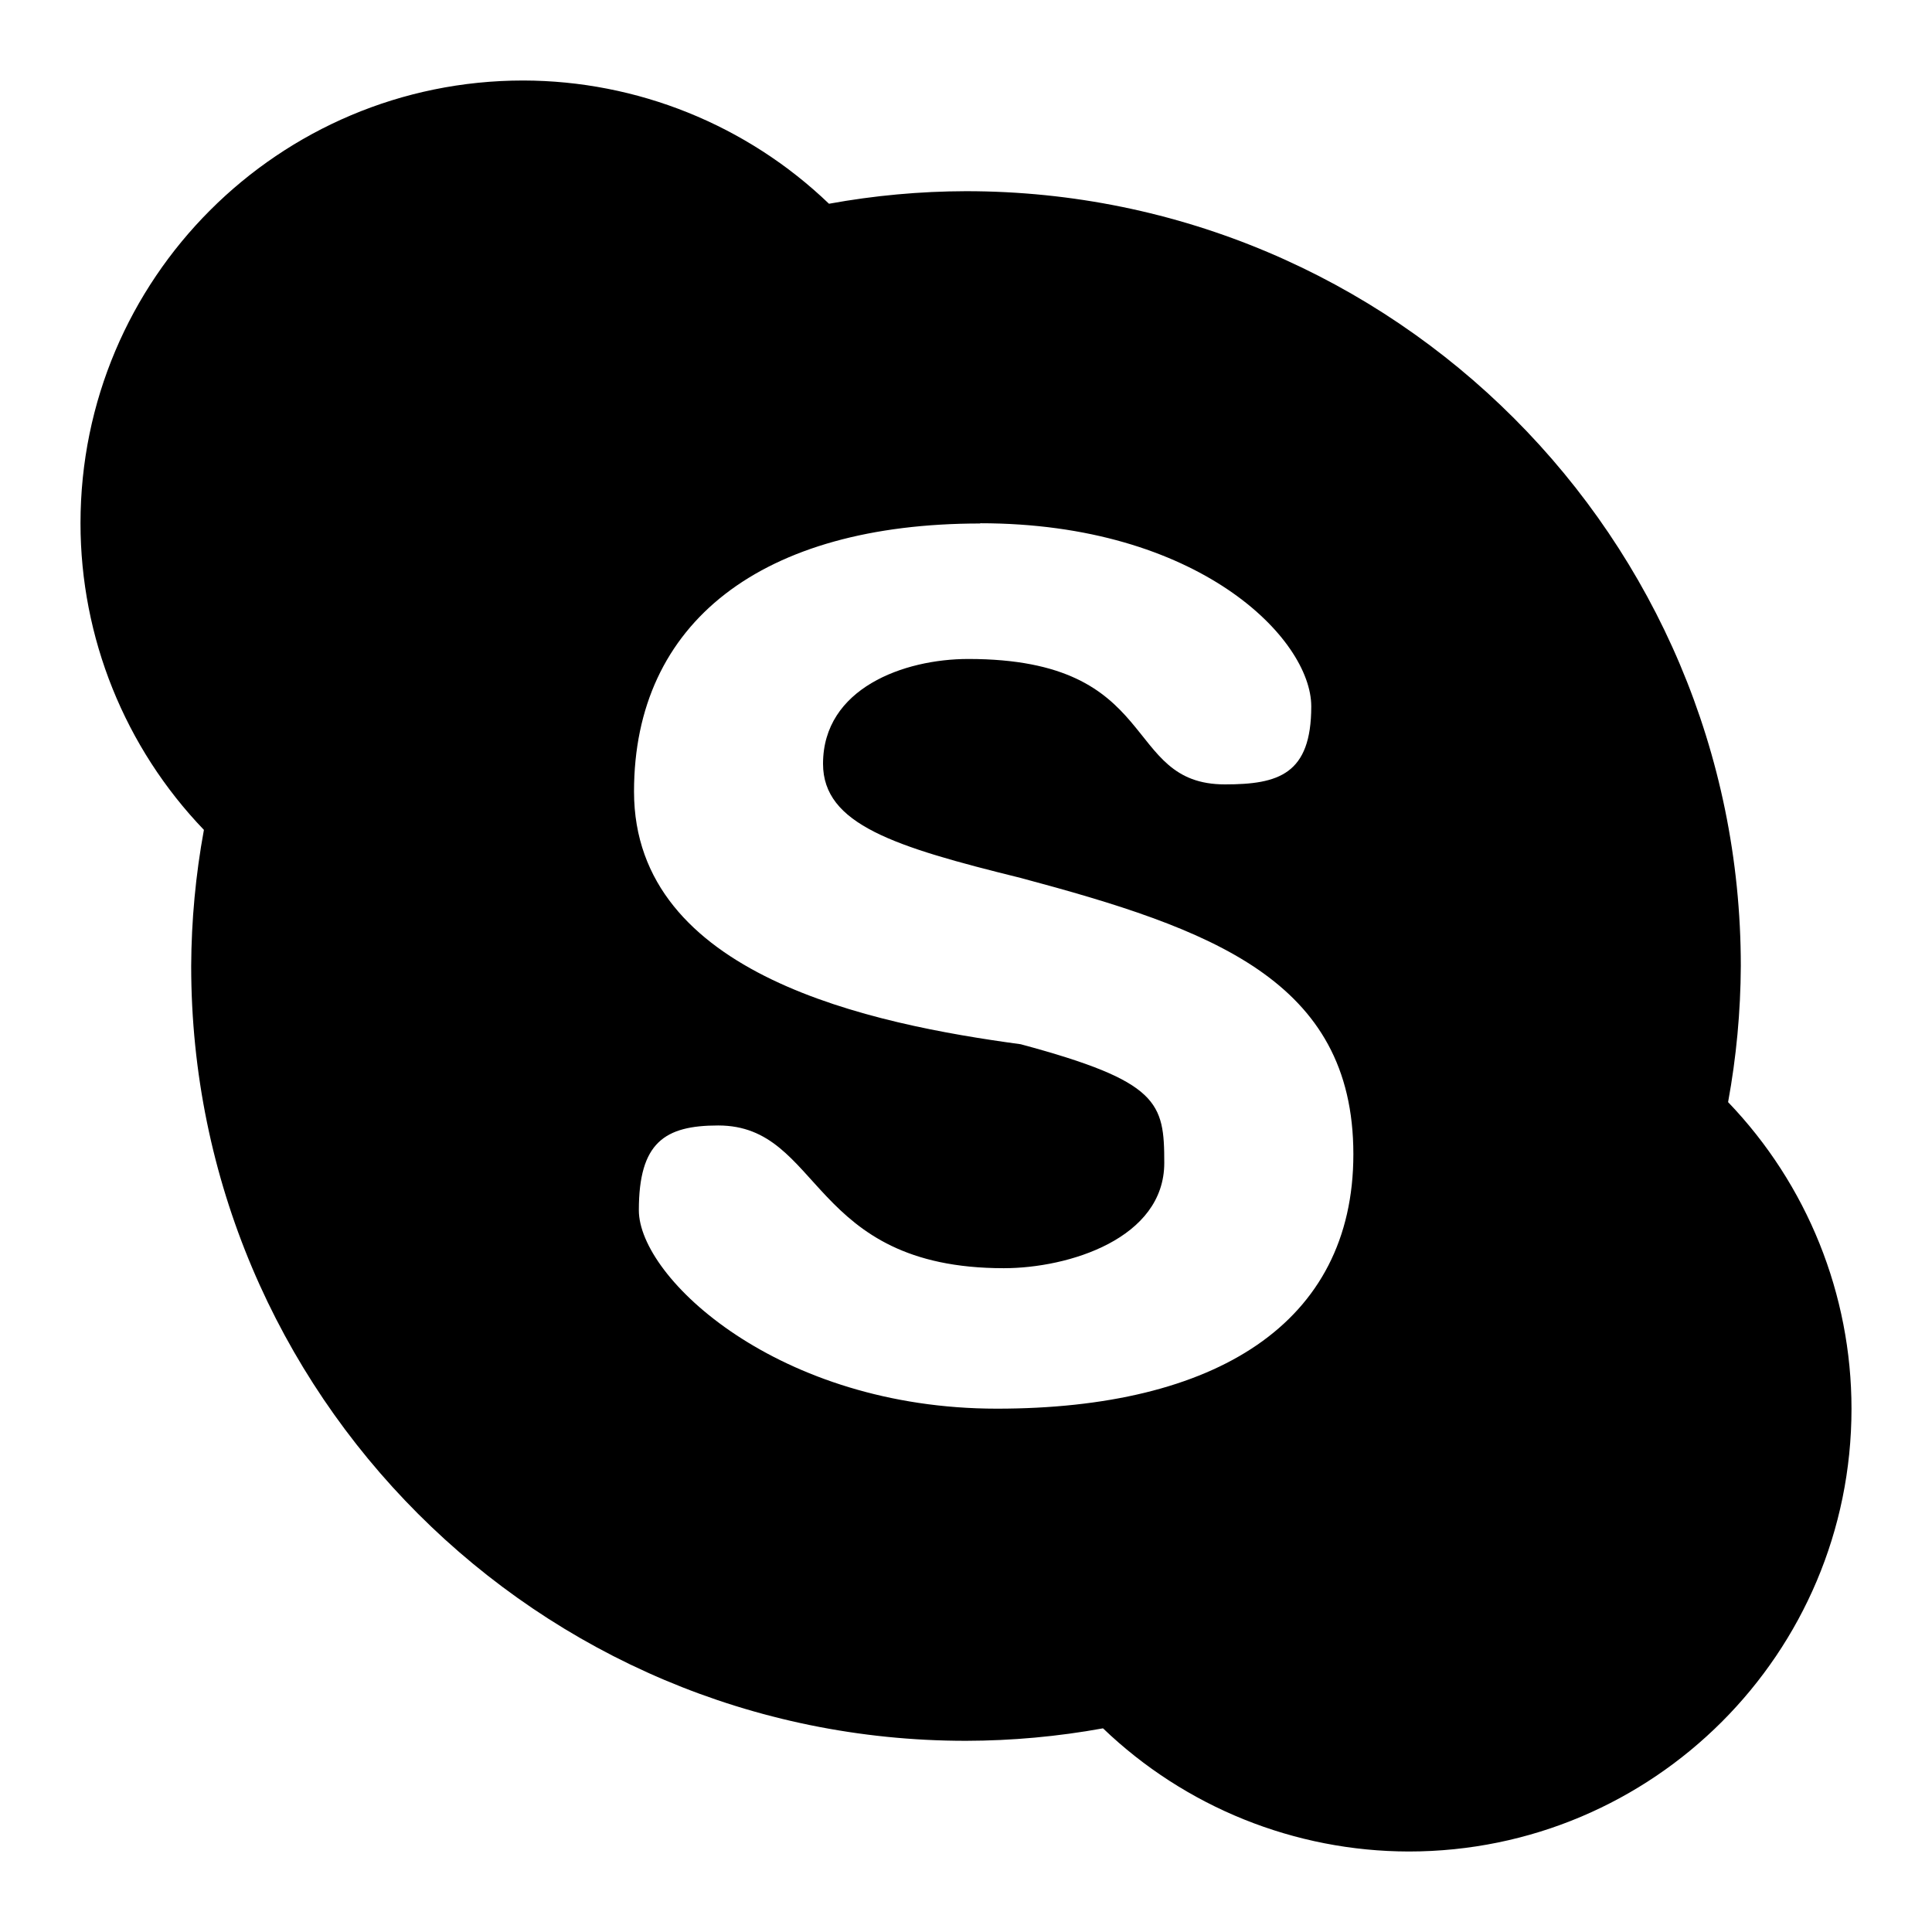
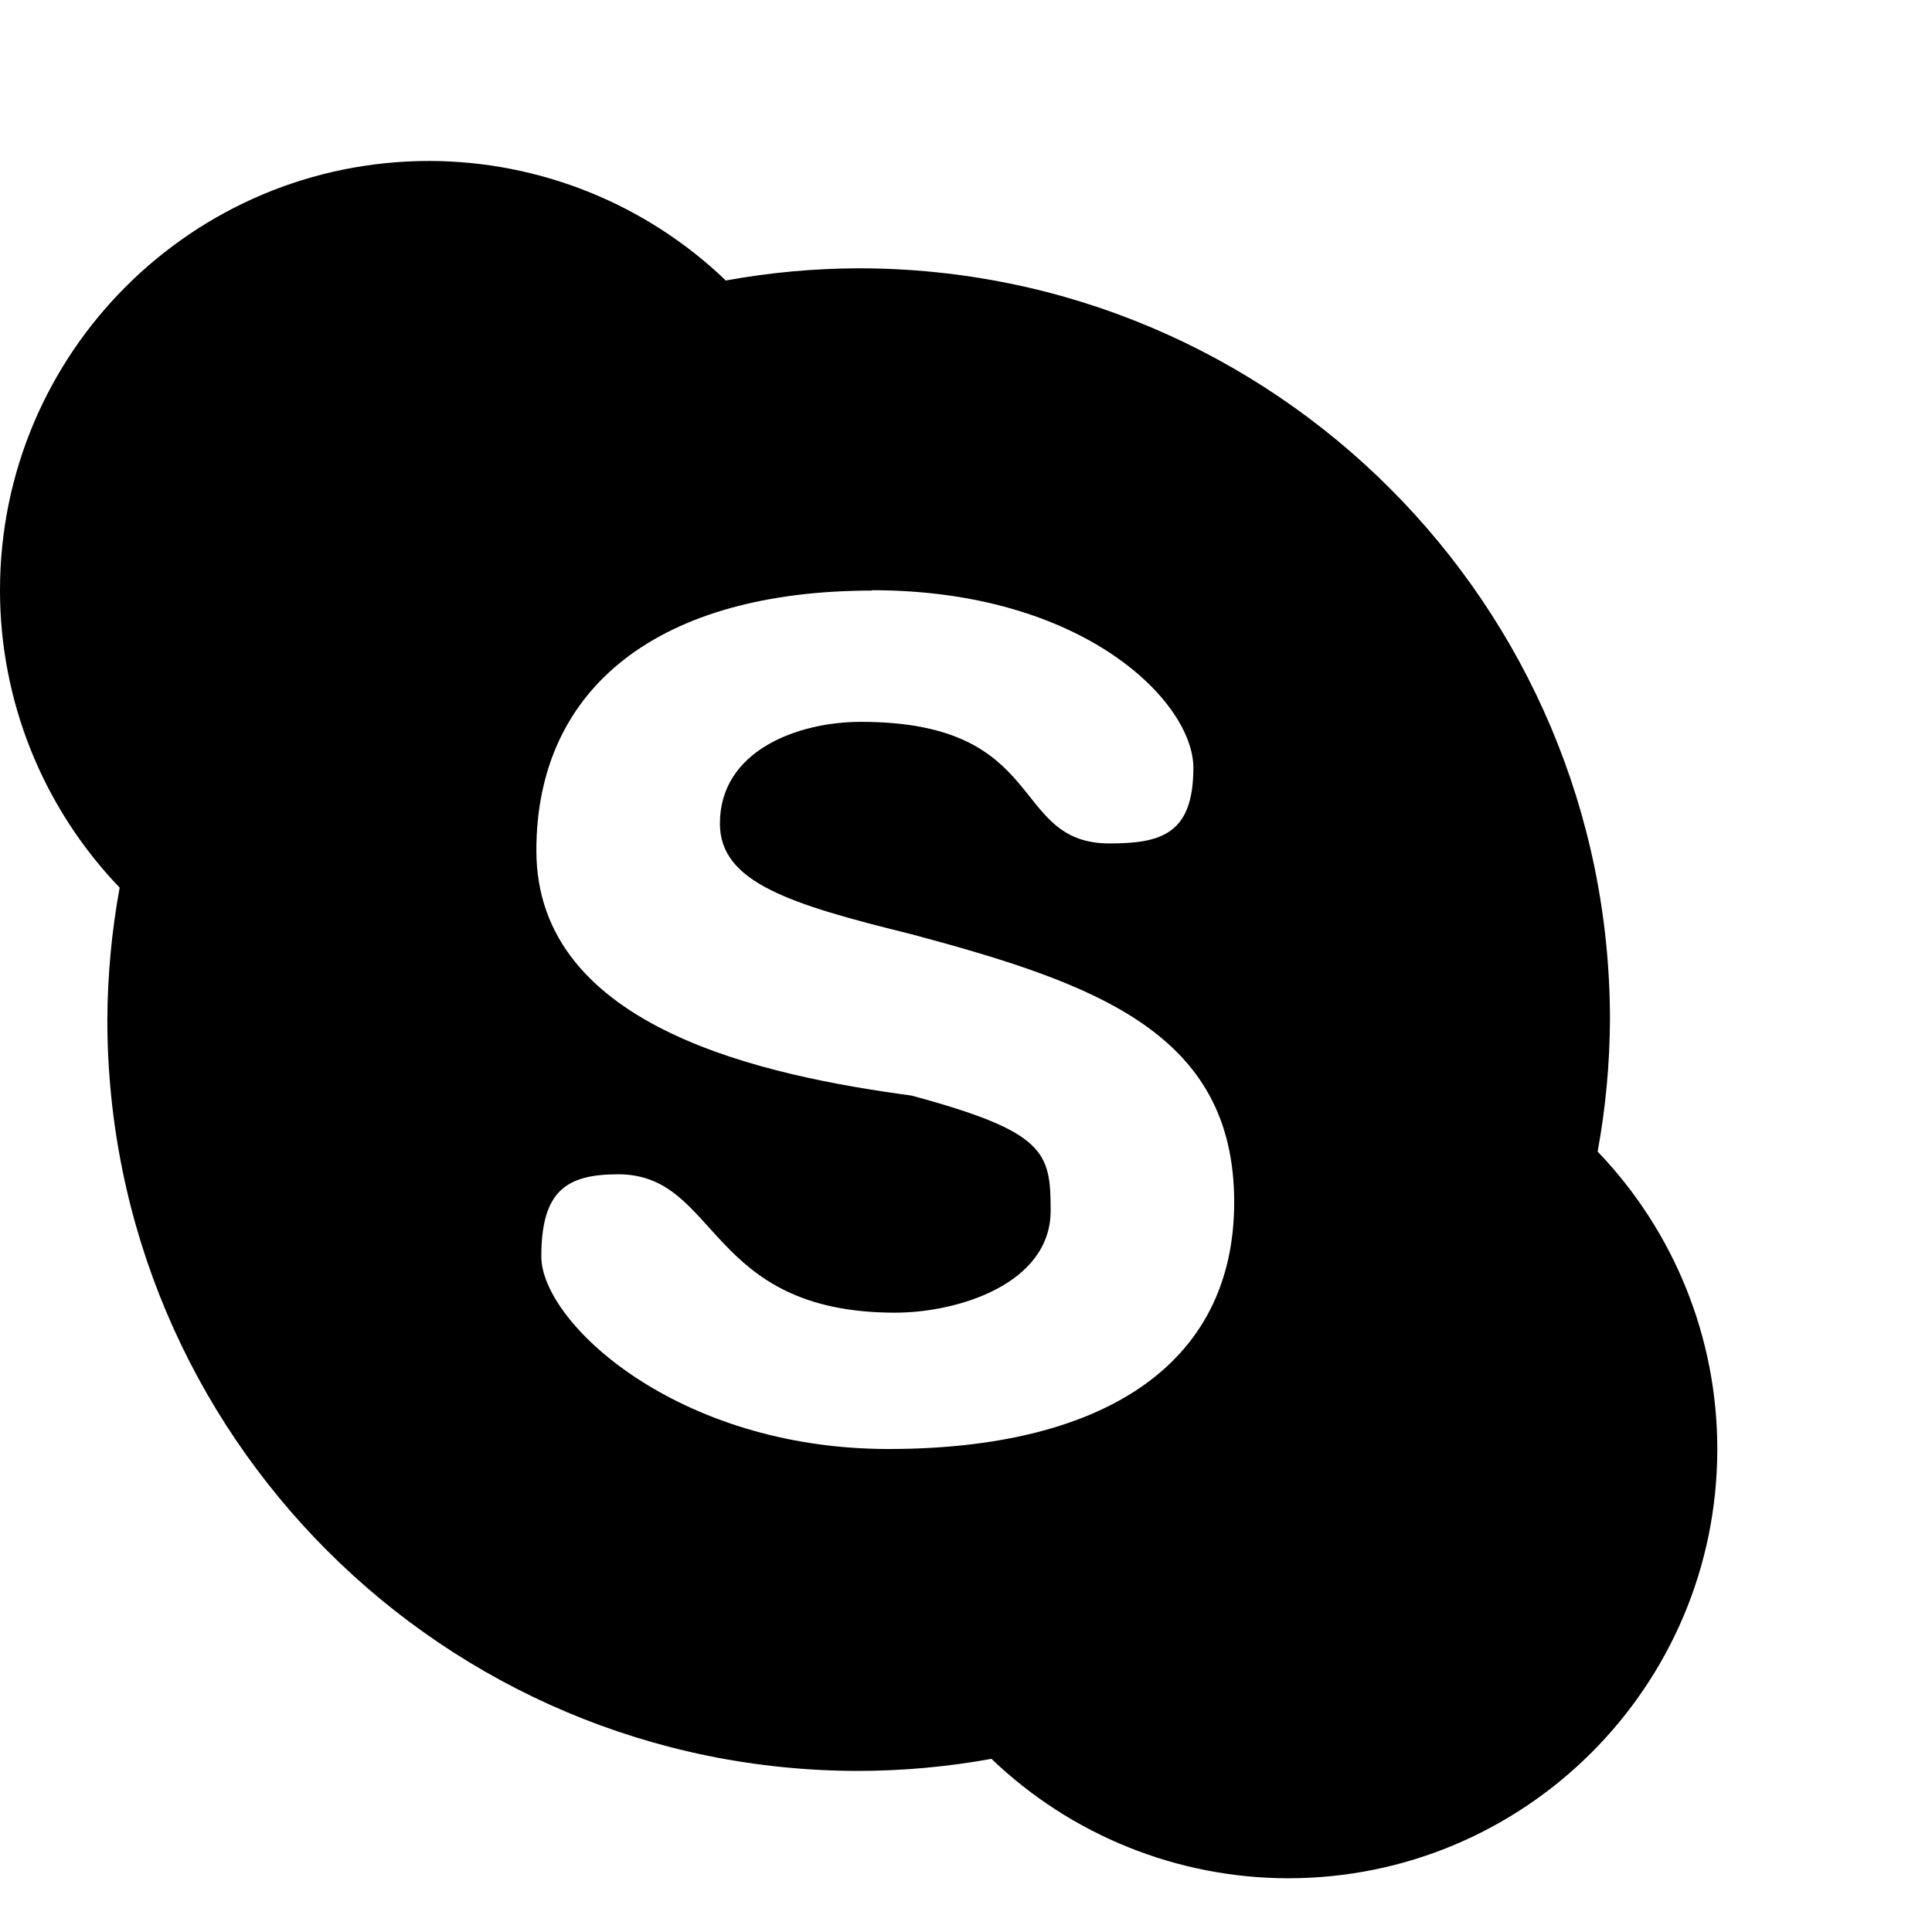
- <svg xmlns="http://www.w3.org/2000/svg" width="24" height="24" version="1" id="svg9">
+ <svg xmlns="http://www.w3.org/2000/svg" width="16" height="16" version="1" id="svg9">
  <defs id="defs3">
    <style id="current-color-scheme" type="text/css">
   .ColorScheme-Text { color:#dfdfdf; } .ColorScheme-Highlight { color:#4285f4; } .ColorScheme-NeutralText { color:#ff9800; } .ColorScheme-PositiveText { color:#4caf50; } .ColorScheme-NegativeText { color:#f44336; }
  </style>
  </defs>
-   <path style="fill:#000000;stroke-width:1.375" class="ColorScheme-Text" d="M 6.5,1 A 5.5,5.5 0 0 0 1,6.5 5.5,5.5 0 0 0 2.533,10.309 9.625,9.625 0 0 0 2.375,12 9.625,9.625 0 0 0 12,21.625 9.625,9.625 0 0 0 13.702,21.47 5.5,5.5 0 0 0 17.5,23 5.5,5.5 0 0 0 23,17.5 5.5,5.5 0 0 0 21.467,13.691 9.625,9.625 0 0 0 21.625,12 9.625,9.625 0 0 0 12,2.375 9.625,9.625 0 0 0 10.298,2.531 5.5,5.5 0 0 0 6.5,1 Z m 5.675,5.5 c 2.714,0 4.114,1.433 4.114,2.275 0,0.844 -0.406,0.969 -1.072,0.969 -1.294,0 -0.763,-1.558 -3.188,-1.558 -0.802,0 -1.805,0.365 -1.805,1.302 0,0.754 0.888,1.031 2.455,1.418 2.362,0.632 4.133,1.264 4.133,3.432 0,2.105 -1.715,3.161 -4.429,3.161 -2.713,0 -4.447,-1.624 -4.447,-2.465 0,-0.841 0.32,-1.053 0.986,-1.053 1.296,0 1.123,1.773 3.548,1.773 0.805,0 1.993,-0.368 1.993,-1.308 0,-0.751 -0.063,-1.011 -1.783,-1.474 -1.837,-0.249 -4.804,-0.847 -4.804,-3.139 0,-2.105 1.588,-3.33 4.302,-3.33 l -0.003,-0.003 z" id="path5" />
-   <path style="fill:currentColor" class="ColorScheme-Text" d="m-22.069-4.081" id="path7" />
+   <path style="fill:#000000;stroke-width:0.889" class="ColorScheme-Text" d="M 3.555,1.333 A 3.555,3.555 0 0 0 0,4.888 3.555,3.555 0 0 0 0.991,7.351 6.222,6.222 0 0 0 0.889,8.444 6.222,6.222 0 0 0 7.111,14.666 6.222,6.222 0 0 0 8.211,14.566 3.555,3.555 0 0 0 10.666,15.555 3.555,3.555 0 0 0 14.222,11.999 3.555,3.555 0 0 0 13.231,9.537 6.222,6.222 0 0 0 13.333,8.444 6.222,6.222 0 0 0 7.111,2.222 6.222,6.222 0 0 0 6.011,2.323 3.555,3.555 0 0 0 3.555,1.333 Z m 3.668,3.555 c 1.754,0 2.66,0.927 2.66,1.47 0,0.546 -0.262,0.627 -0.693,0.627 -0.837,0 -0.494,-1.007 -2.061,-1.007 -0.519,0 -1.167,0.236 -1.167,0.842 0,0.487 0.574,0.667 1.587,0.917 1.527,0.409 2.672,0.817 2.672,2.219 0,1.361 -1.108,2.044 -2.863,2.044 -1.754,0 -2.875,-1.05 -2.875,-1.594 0,-0.544 0.207,-0.681 0.637,-0.681 0.838,0 0.726,1.146 2.293,1.146 0.52,0 1.288,-0.238 1.288,-0.845 0,-0.485 -0.041,-0.653 -1.153,-0.953 -1.188,-0.161 -3.106,-0.548 -3.106,-2.029 0,-1.361 1.027,-2.153 2.781,-2.153 l -0.002,-0.002 z" id="path5" />
+   <path style="fill:currentColor" class="ColorScheme-Text" d="M -22.069,-4.081" id="path7" />
</svg>
